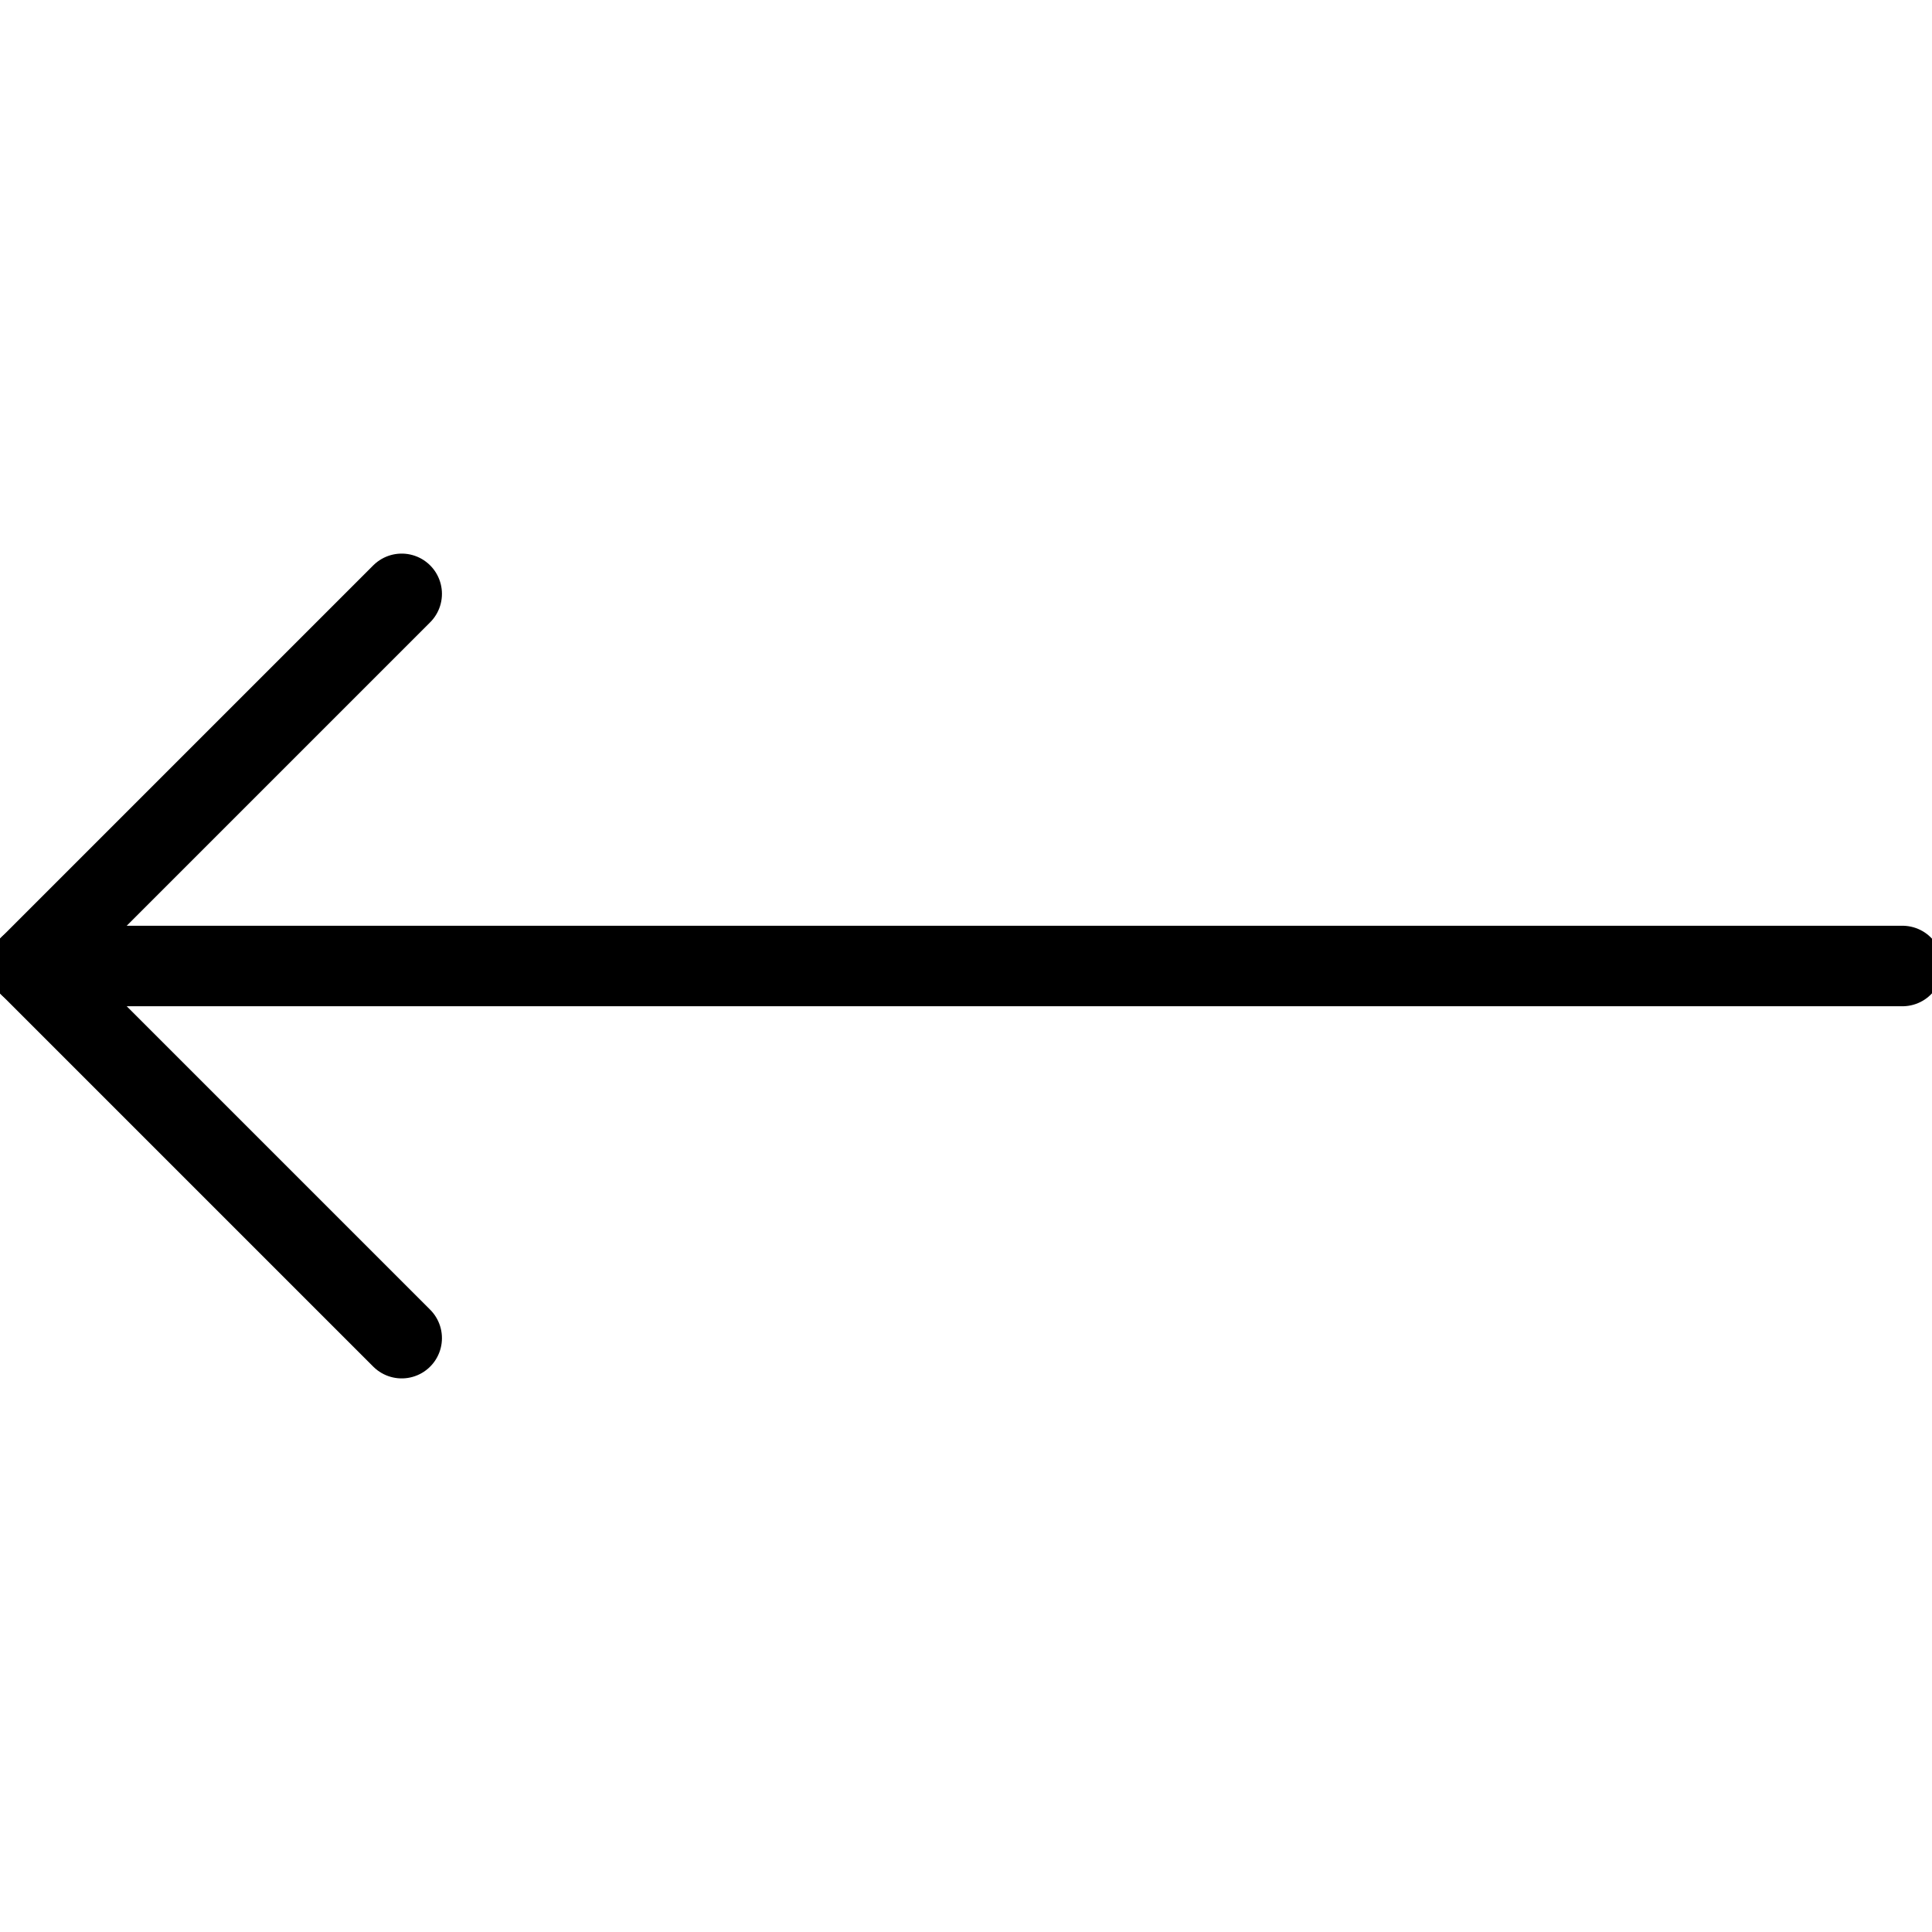
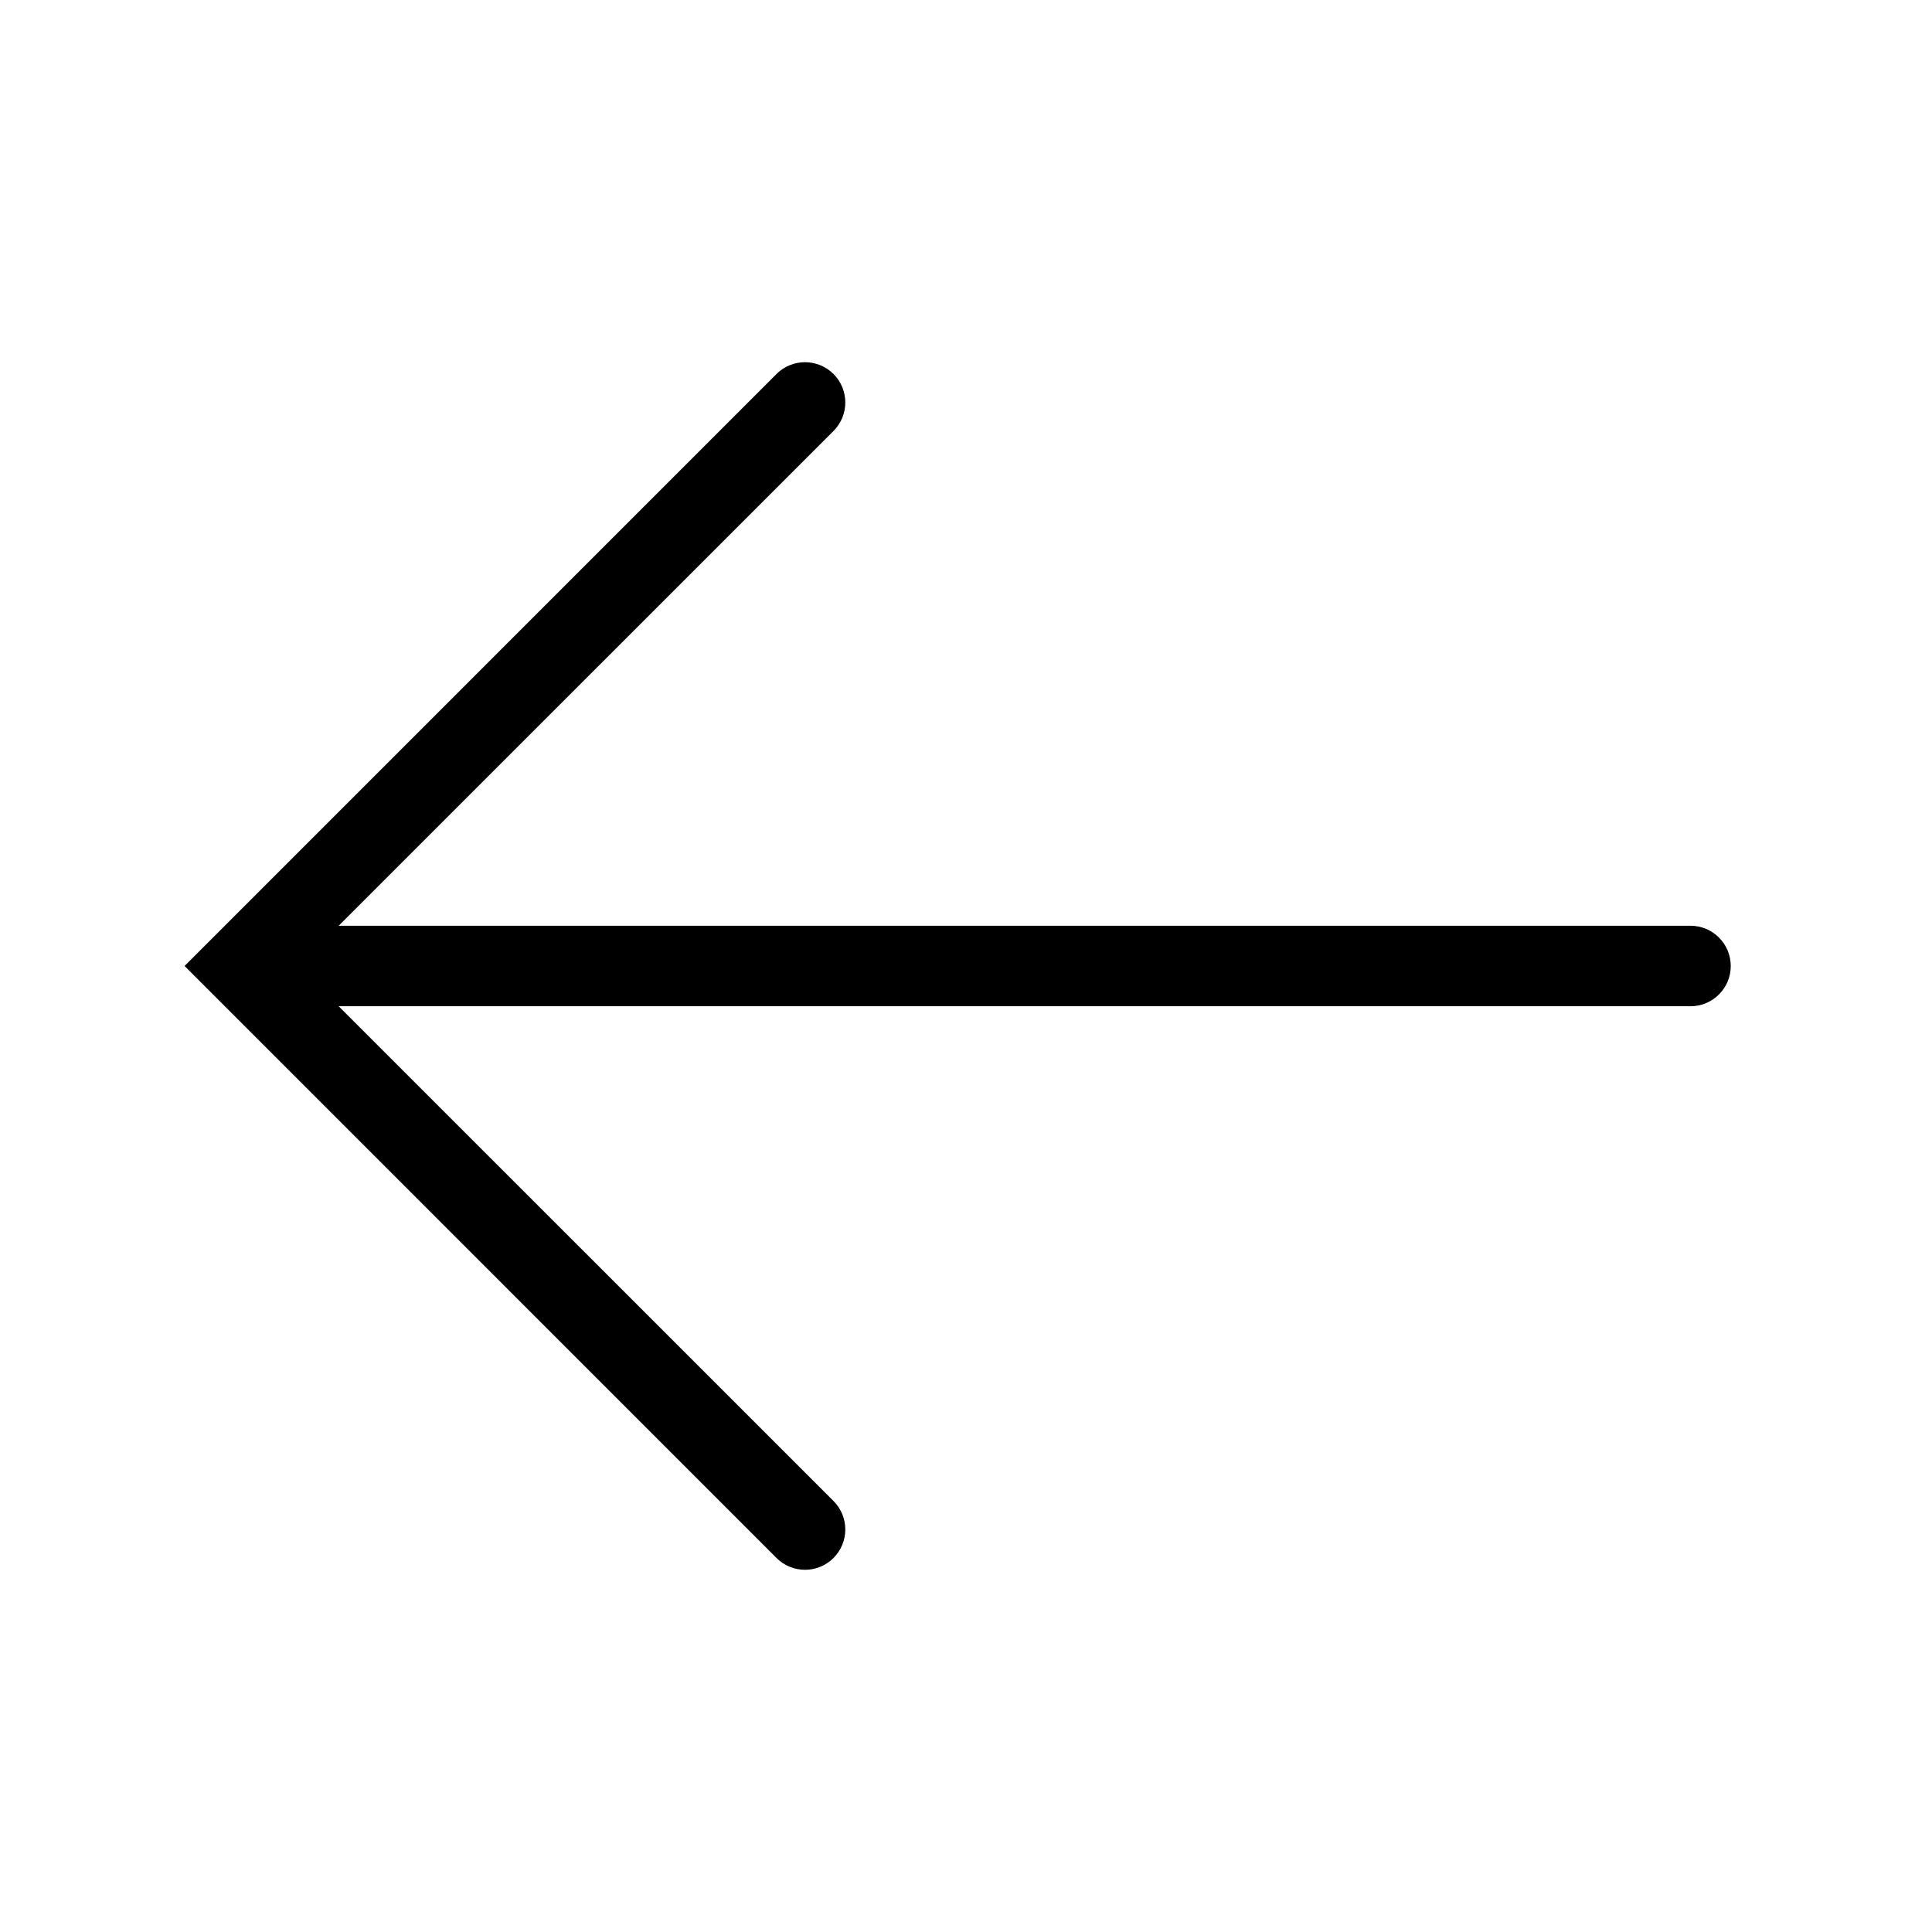
<svg xmlns="http://www.w3.org/2000/svg" width="15" height="15" viewBox="0 0 24 24" fill="none">
-   <path d="M 23.633 12 L 0.366 12" fill="none" stroke="currentColor" stroke-width="1" stroke-linecap="round" stroke-linejoin="round" />
-   <path d="M 4.99 16.623 L 0.367 12 L 4.99 7.377" fill="none" stroke="currentColor" stroke-width="1" stroke-linecap="round" stroke-linejoin="round" />
+   <path d="M 2.293 12 L 9.646 4.646 A 0.5 0.5 0 0 1 10.354 5.354 L 4.207 11.5 L 21 11.5 A 0.5 0.5 0 0 1 21 12.5 L 4.207 12.5 L 10.354 18.646 A 0.5 0.5 0 0 1 9.646 19.354 Z" fill="currentColor" />
</svg>
